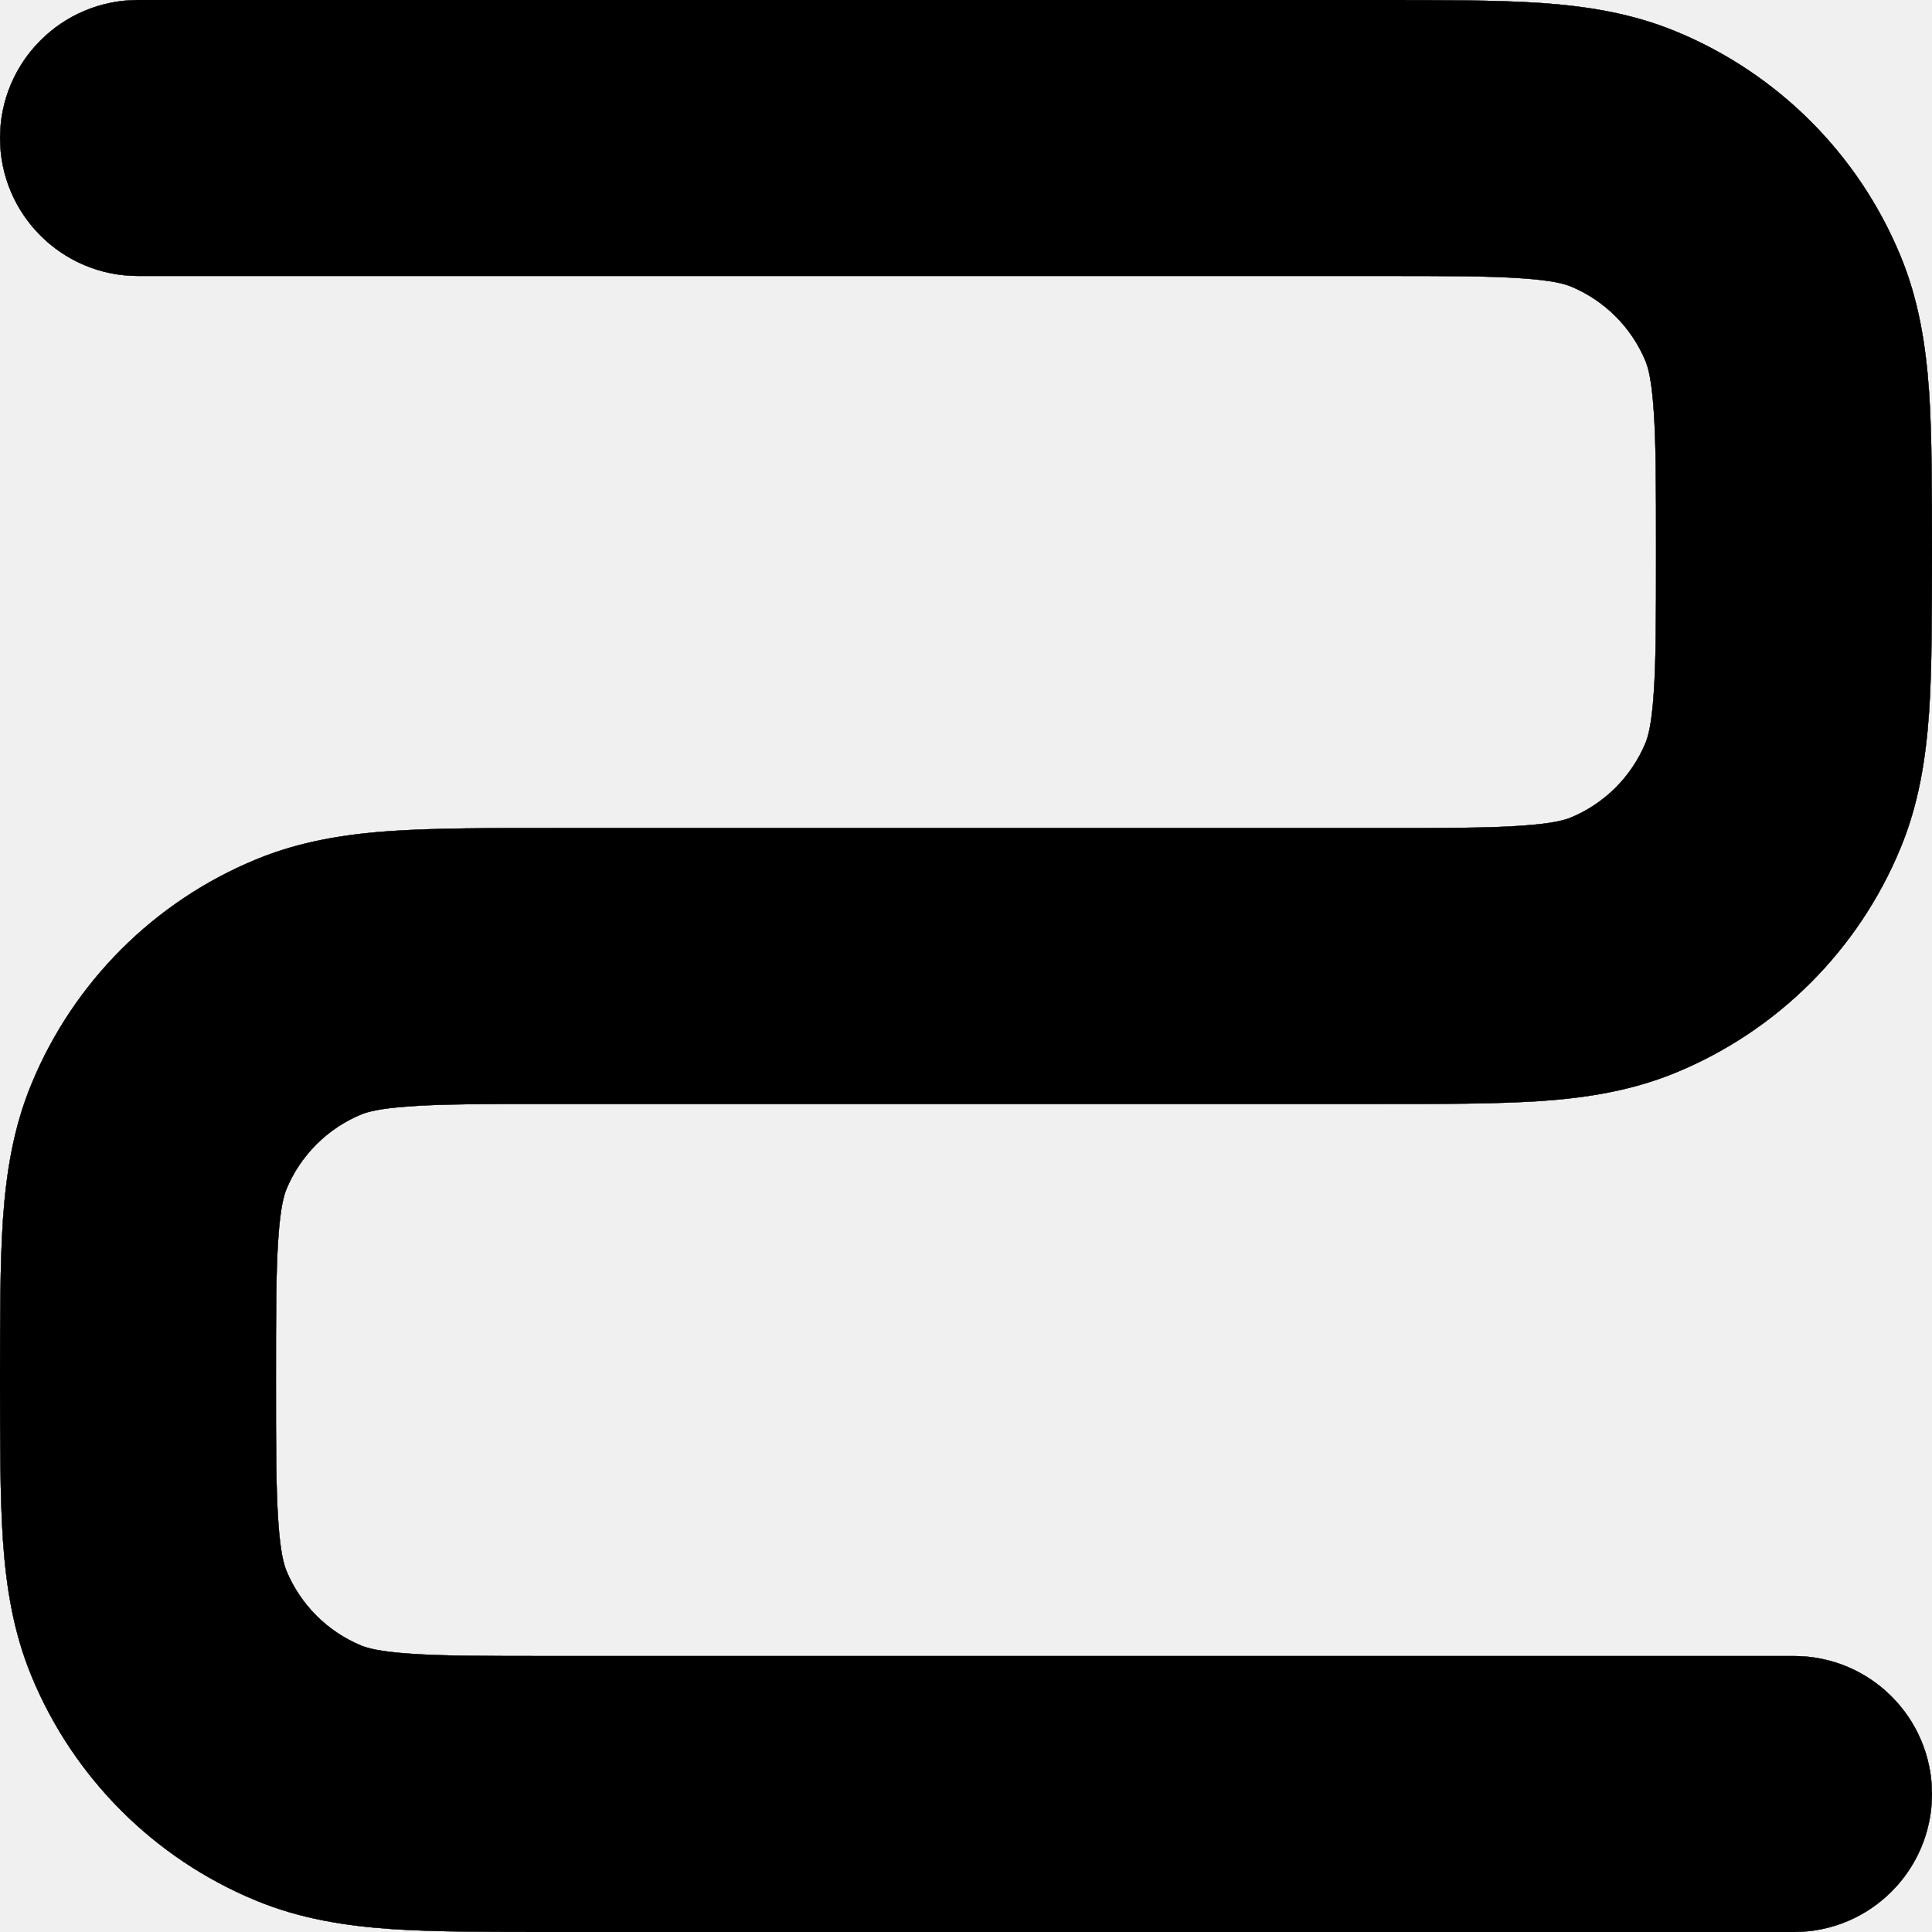
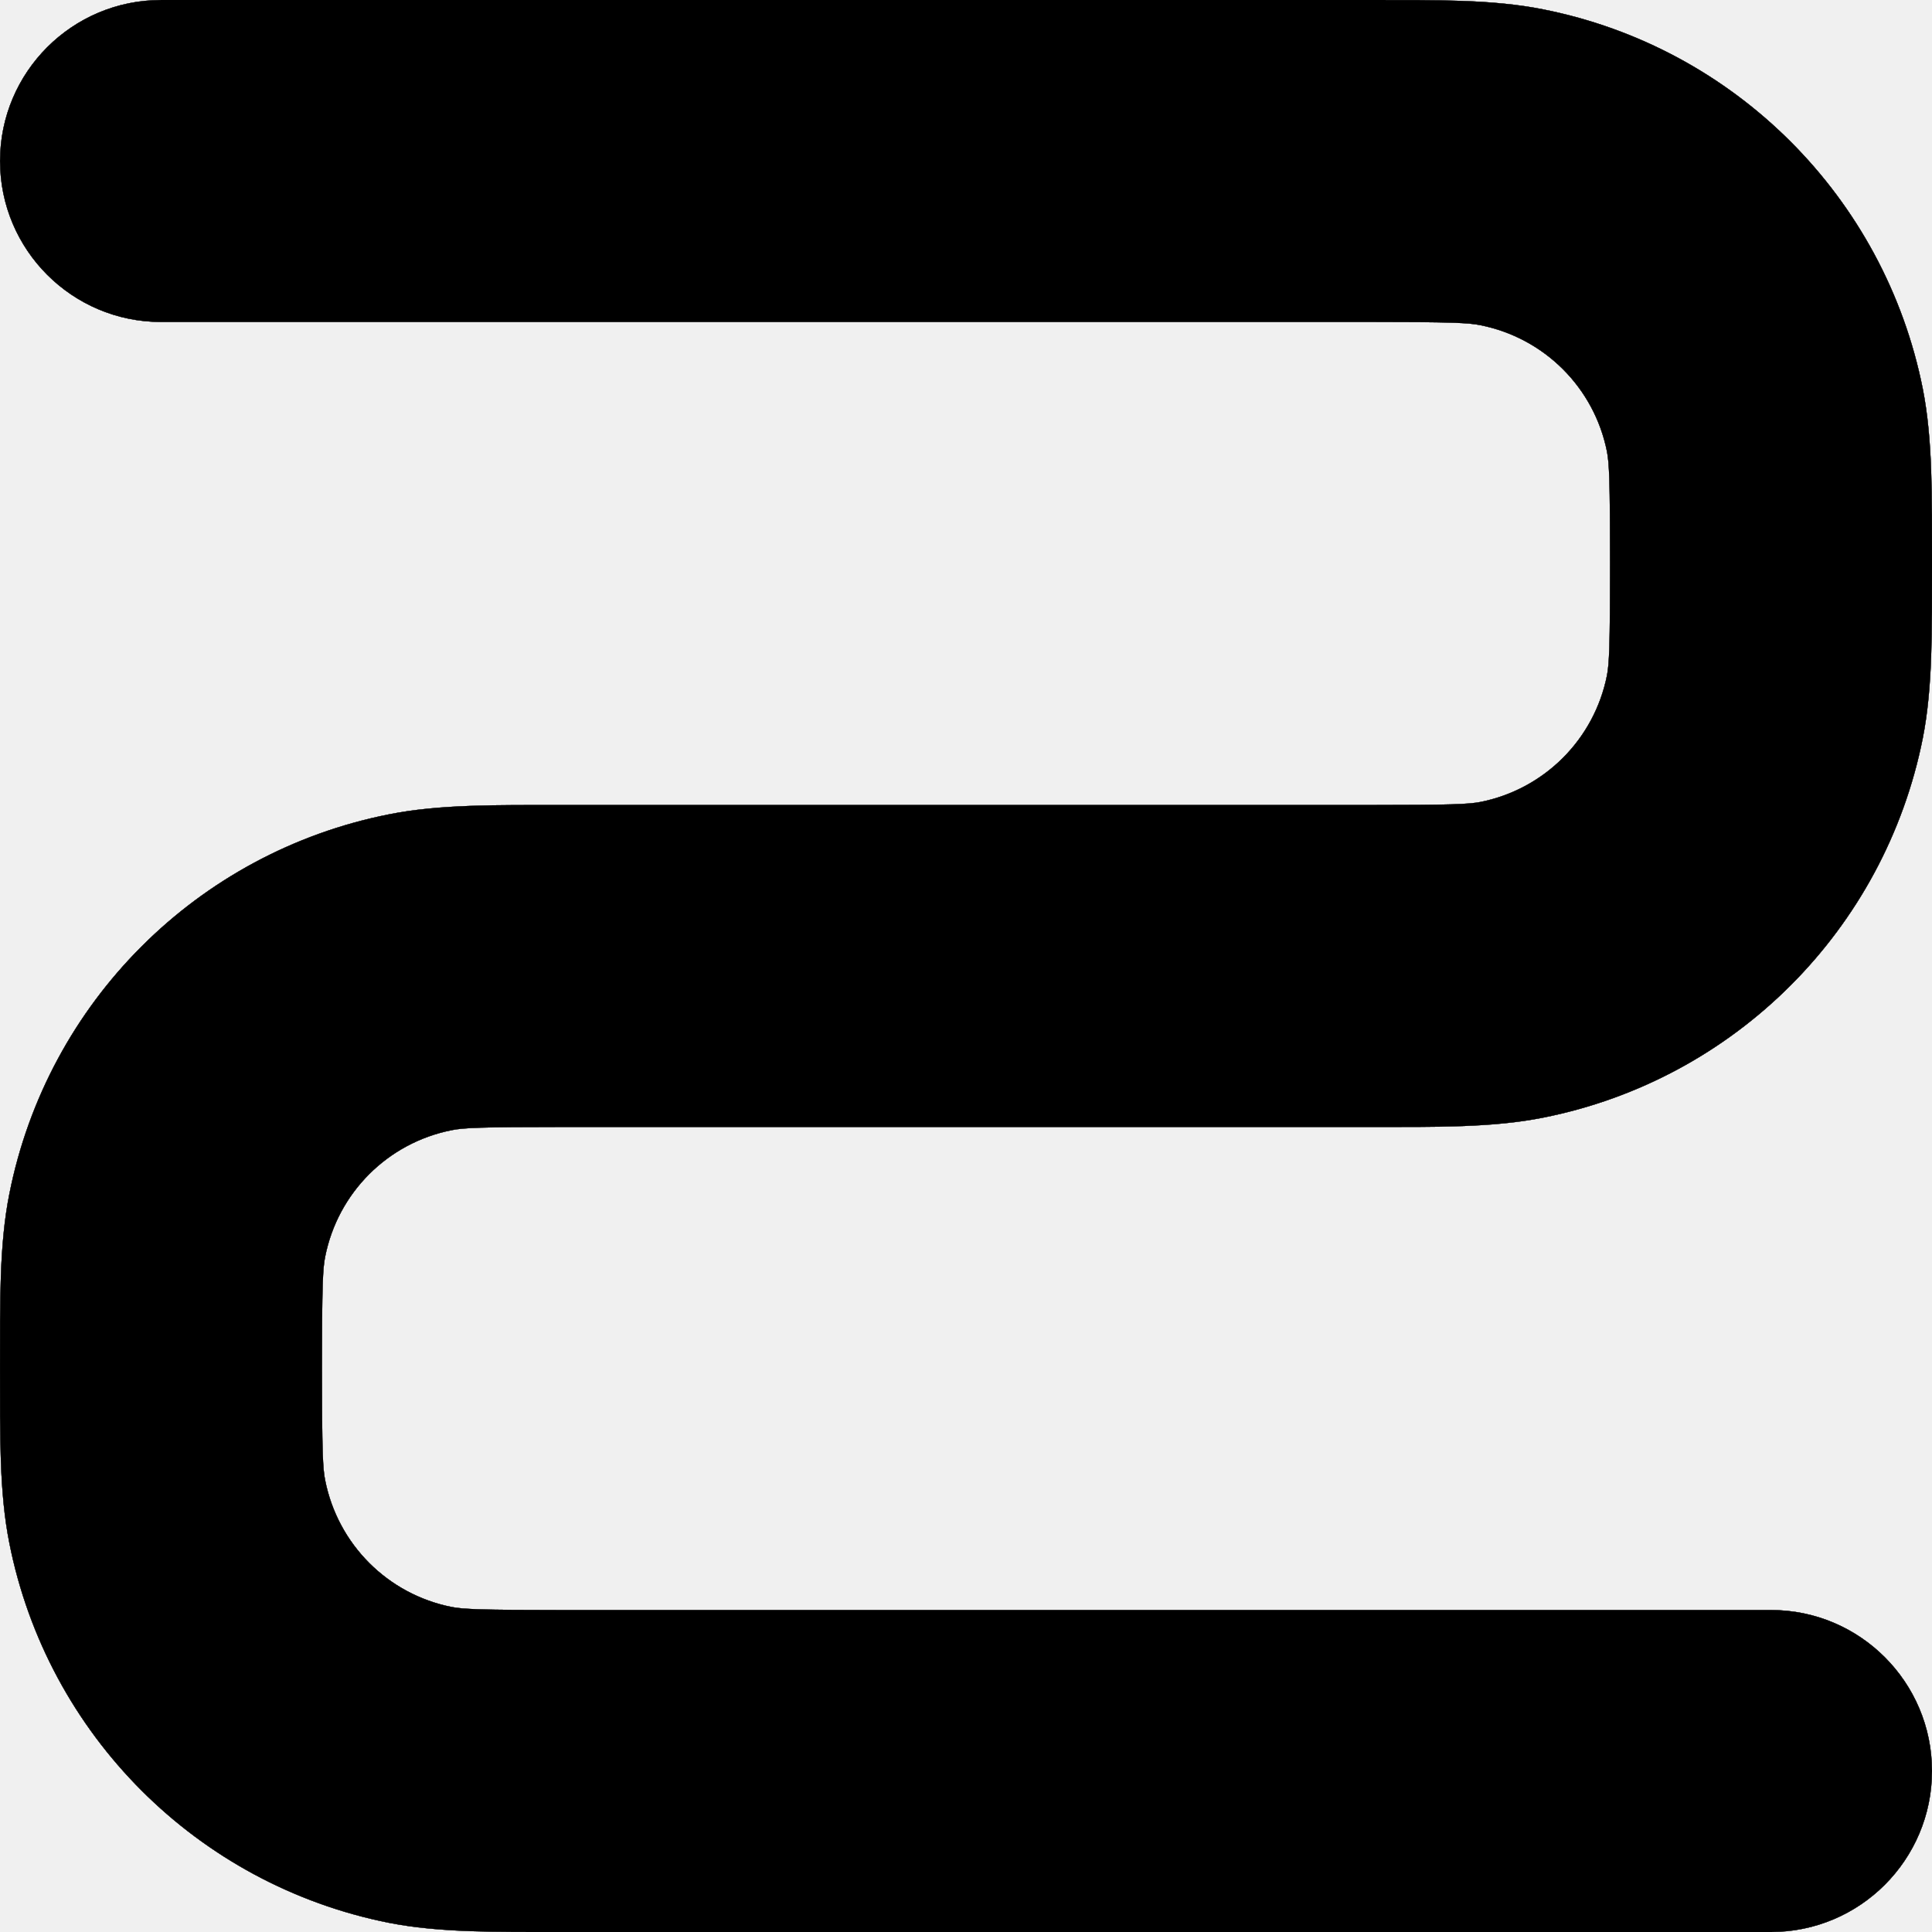
- <svg xmlns="http://www.w3.org/2000/svg" width="14" height="14" viewBox="0 0 14 14" fill="none">
-   <path d="M4.57625e-07 10C4.57554e-07 9.548 -0 9.159 0.021 8.838C0.044 8.508 0.094 8.177 0.229 7.852C0.533 7.117 1.117 6.533 1.852 6.229C2.177 6.094 2.508 6.044 2.838 6.021C3.159 6 3.548 6 4 6H10C10.48 6 10.789 6 11.026 5.983C11.254 5.968 11.341 5.941 11.383 5.924C11.628 5.822 11.822 5.628 11.924 5.383C11.941 5.341 11.968 5.254 11.983 5.026C12 4.789 12 4.48 12 4C12 3.52 12 3.211 11.983 2.974C11.968 2.746 11.941 2.659 11.924 2.617C11.822 2.372 11.628 2.178 11.383 2.076C11.341 2.059 11.254 2.032 11.026 2.017C10.789 2 10.48 2 10 2H1C0.448 2 4.57625e-07 1.552 4.57625e-07 1C4.57625e-07 0.448 0.448 4.5758e-07 1 4.5758e-07H10C10.452 4.5758e-07 10.841 -0 11.162 0.021C11.492 0.044 11.822 0.094 12.148 0.229C12.883 0.533 13.467 1.117 13.771 1.852C13.906 2.177 13.956 2.508 13.979 2.838C14 3.159 14 3.548 14 4C14 4.452 14 4.841 13.979 5.162C13.956 5.492 13.906 5.823 13.771 6.148C13.467 6.883 12.883 7.467 12.148 7.771C11.822 7.906 11.492 7.956 11.162 7.979C10.841 8 10.452 8 10 8H4C3.52 8 3.211 8 2.974 8.017C2.746 8.032 2.659 8.059 2.617 8.076C2.372 8.178 2.178 8.372 2.076 8.617C2.059 8.659 2.032 8.746 2.017 8.974C2 9.211 2 9.52 2 10C2 10.48 2 10.789 2.017 11.026C2.032 11.254 2.059 11.341 2.076 11.383C2.178 11.628 2.372 11.822 2.617 11.924C2.659 11.941 2.746 11.968 2.974 11.983C3.211 12 3.52 12 4 12H13C13.552 12 14 12.448 14 13C14 13.552 13.552 14 13 14H4C3.548 14 3.159 14 2.838 13.979C2.508 13.956 2.177 13.906 1.852 13.771C1.117 13.467 0.533 12.883 0.229 12.148C0.094 11.822 0.044 11.492 0.021 11.162C-0 10.841 4.57625e-07 10.452 4.57625e-07 10Z" fill="black" style="mix-blend-mode:overlay" />
-   <path d="M4.57625e-07 10C4.57554e-07 9.548 -0 9.159 0.021 8.838C0.044 8.508 0.094 8.177 0.229 7.852C0.533 7.117 1.117 6.533 1.852 6.229C2.177 6.094 2.508 6.044 2.838 6.021C3.159 6 3.548 6 4 6H10C10.48 6 10.789 6 11.026 5.983C11.254 5.968 11.341 5.941 11.383 5.924C11.628 5.822 11.822 5.628 11.924 5.383C11.941 5.341 11.968 5.254 11.983 5.026C12 4.789 12 4.48 12 4C12 3.52 12 3.211 11.983 2.974C11.968 2.746 11.941 2.659 11.924 2.617C11.822 2.372 11.628 2.178 11.383 2.076C11.341 2.059 11.254 2.032 11.026 2.017C10.789 2 10.48 2 10 2H1C0.448 2 4.57625e-07 1.552 4.57625e-07 1C4.57625e-07 0.448 0.448 4.5758e-07 1 4.5758e-07H10C10.452 4.5758e-07 10.841 -0 11.162 0.021C11.492 0.044 11.822 0.094 12.148 0.229C12.883 0.533 13.467 1.117 13.771 1.852C13.906 2.177 13.956 2.508 13.979 2.838C14 3.159 14 3.548 14 4C14 4.452 14 4.841 13.979 5.162C13.956 5.492 13.906 5.823 13.771 6.148C13.467 6.883 12.883 7.467 12.148 7.771C11.822 7.906 11.492 7.956 11.162 7.979C10.841 8 10.452 8 10 8H4C3.52 8 3.211 8 2.974 8.017C2.746 8.032 2.659 8.059 2.617 8.076C2.372 8.178 2.178 8.372 2.076 8.617C2.059 8.659 2.032 8.746 2.017 8.974C2 9.211 2 9.52 2 10C2 10.48 2 10.789 2.017 11.026C2.032 11.254 2.059 11.341 2.076 11.383C2.178 11.628 2.372 11.822 2.617 11.924C2.659 11.941 2.746 11.968 2.974 11.983C3.211 12 3.52 12 4 12H13C13.552 12 14 12.448 14 13C14 13.552 13.552 14 13 14H4C3.548 14 3.159 14 2.838 13.979C2.508 13.956 2.177 13.906 1.852 13.771C1.117 13.467 0.533 12.883 0.229 12.148C0.094 11.822 0.044 11.492 0.021 11.162C-0 10.841 4.57625e-07 10.452 4.57625e-07 10Z" fill="black" fill-opacity="0.983" />
-   <path d="M4.57625e-07 10C4.57554e-07 9.548 -0 9.159 0.021 8.838C0.044 8.508 0.094 8.177 0.229 7.852C0.533 7.117 1.117 6.533 1.852 6.229C2.177 6.094 2.508 6.044 2.838 6.021C3.159 6 3.548 6 4 6H10C10.48 6 10.789 6 11.026 5.983C11.254 5.968 11.341 5.941 11.383 5.924C11.628 5.822 11.822 5.628 11.924 5.383C11.941 5.341 11.968 5.254 11.983 5.026C12 4.789 12 4.48 12 4C12 3.52 12 3.211 11.983 2.974C11.968 2.746 11.941 2.659 11.924 2.617C11.822 2.372 11.628 2.178 11.383 2.076C11.341 2.059 11.254 2.032 11.026 2.017C10.789 2 10.48 2 10 2H1C0.448 2 4.57625e-07 1.552 4.57625e-07 1C4.57625e-07 0.448 0.448 4.5758e-07 1 4.5758e-07H10C10.452 4.5758e-07 10.841 -0 11.162 0.021C11.492 0.044 11.822 0.094 12.148 0.229C12.883 0.533 13.467 1.117 13.771 1.852C13.906 2.177 13.956 2.508 13.979 2.838C14 3.159 14 3.548 14 4C14 4.452 14 4.841 13.979 5.162C13.956 5.492 13.906 5.823 13.771 6.148C13.467 6.883 12.883 7.467 12.148 7.771C11.822 7.906 11.492 7.956 11.162 7.979C10.841 8 10.452 8 10 8H4C3.52 8 3.211 8 2.974 8.017C2.746 8.032 2.659 8.059 2.617 8.076C2.372 8.178 2.178 8.372 2.076 8.617C2.059 8.659 2.032 8.746 2.017 8.974C2 9.211 2 9.52 2 10C2 10.48 2 10.789 2.017 11.026C2.032 11.254 2.059 11.341 2.076 11.383C2.178 11.628 2.372 11.822 2.617 11.924C2.659 11.941 2.746 11.968 2.974 11.983C3.211 12 3.52 12 4 12H13C13.552 12 14 12.448 14 13C14 13.552 13.552 14 13 14H4C3.548 14 3.159 14 2.838 13.979C2.508 13.956 2.177 13.906 1.852 13.771C1.117 13.467 0.533 12.883 0.229 12.148C0.094 11.822 0.044 11.492 0.021 11.162C-0 10.841 4.57625e-07 10.452 4.57625e-07 10Z" fill="white" style="mix-blend-mode:difference" />
-   <path d="M4.57625e-07 10C4.57554e-07 9.548 -0 9.159 0.021 8.838C0.044 8.508 0.094 8.177 0.229 7.852C0.533 7.117 1.117 6.533 1.852 6.229C2.177 6.094 2.508 6.044 2.838 6.021C3.159 6 3.548 6 4 6H10C10.48 6 10.789 6 11.026 5.983C11.254 5.968 11.341 5.941 11.383 5.924C11.628 5.822 11.822 5.628 11.924 5.383C11.941 5.341 11.968 5.254 11.983 5.026C12 4.789 12 4.48 12 4C12 3.52 12 3.211 11.983 2.974C11.968 2.746 11.941 2.659 11.924 2.617C11.822 2.372 11.628 2.178 11.383 2.076C11.341 2.059 11.254 2.032 11.026 2.017C10.789 2 10.48 2 10 2H1C0.448 2 4.57625e-07 1.552 4.57625e-07 1C4.57625e-07 0.448 0.448 4.5758e-07 1 4.5758e-07H10C10.452 4.5758e-07 10.841 -0 11.162 0.021C11.492 0.044 11.822 0.094 12.148 0.229C12.883 0.533 13.467 1.117 13.771 1.852C13.906 2.177 13.956 2.508 13.979 2.838C14 3.159 14 3.548 14 4C14 4.452 14 4.841 13.979 5.162C13.956 5.492 13.906 5.823 13.771 6.148C13.467 6.883 12.883 7.467 12.148 7.771C11.822 7.906 11.492 7.956 11.162 7.979C10.841 8 10.452 8 10 8H4C3.52 8 3.211 8 2.974 8.017C2.746 8.032 2.659 8.059 2.617 8.076C2.372 8.178 2.178 8.372 2.076 8.617C2.059 8.659 2.032 8.746 2.017 8.974C2 9.211 2 9.52 2 10C2 10.48 2 10.789 2.017 11.026C2.032 11.254 2.059 11.341 2.076 11.383C2.178 11.628 2.372 11.822 2.617 11.924C2.659 11.941 2.746 11.968 2.974 11.983C3.211 12 3.52 12 4 12H13C13.552 12 14 12.448 14 13C14 13.552 13.552 14 13 14H4C3.548 14 3.159 14 2.838 13.979C2.508 13.956 2.177 13.906 1.852 13.771C1.117 13.467 0.533 12.883 0.229 12.148C0.094 11.822 0.044 11.492 0.021 11.162C-0 10.841 4.57625e-07 10.452 4.57625e-07 10Z" fill="black" style="mix-blend-mode:saturation" />
-   <path d="M4.57625e-07 10C4.57554e-07 9.548 -0 9.159 0.021 8.838C0.044 8.508 0.094 8.177 0.229 7.852C0.533 7.117 1.117 6.533 1.852 6.229C2.177 6.094 2.508 6.044 2.838 6.021C3.159 6 3.548 6 4 6H10C10.48 6 10.789 6 11.026 5.983C11.254 5.968 11.341 5.941 11.383 5.924C11.628 5.822 11.822 5.628 11.924 5.383C11.941 5.341 11.968 5.254 11.983 5.026C12 4.789 12 4.48 12 4C12 3.52 12 3.211 11.983 2.974C11.968 2.746 11.941 2.659 11.924 2.617C11.822 2.372 11.628 2.178 11.383 2.076C11.341 2.059 11.254 2.032 11.026 2.017C10.789 2 10.48 2 10 2H1C0.448 2 4.57625e-07 1.552 4.57625e-07 1C4.57625e-07 0.448 0.448 4.5758e-07 1 4.5758e-07H10C10.452 4.5758e-07 10.841 -0 11.162 0.021C11.492 0.044 11.822 0.094 12.148 0.229C12.883 0.533 13.467 1.117 13.771 1.852C13.906 2.177 13.956 2.508 13.979 2.838C14 3.159 14 3.548 14 4C14 4.452 14 4.841 13.979 5.162C13.956 5.492 13.906 5.823 13.771 6.148C13.467 6.883 12.883 7.467 12.148 7.771C11.822 7.906 11.492 7.956 11.162 7.979C10.841 8 10.452 8 10 8H4C3.52 8 3.211 8 2.974 8.017C2.746 8.032 2.659 8.059 2.617 8.076C2.372 8.178 2.178 8.372 2.076 8.617C2.059 8.659 2.032 8.746 2.017 8.974C2 9.211 2 9.52 2 10C2 10.48 2 10.789 2.017 11.026C2.032 11.254 2.059 11.341 2.076 11.383C2.178 11.628 2.372 11.822 2.617 11.924C2.659 11.941 2.746 11.968 2.974 11.983C3.211 12 3.52 12 4 12H13C13.552 12 14 12.448 14 13C14 13.552 13.552 14 13 14H4C3.548 14 3.159 14 2.838 13.979C2.508 13.956 2.177 13.906 1.852 13.771C1.117 13.467 0.533 12.883 0.229 12.148C0.094 11.822 0.044 11.492 0.021 11.162C-0 10.841 4.57625e-07 10.452 4.57625e-07 10Z" fill="black" style="mix-blend-mode:color-burn" />
+ <svg xmlns="http://www.w3.org/2000/svg" width="12" height="12" viewBox="0 0 12 12" fill="none">
+   <path d="M8.56204e-05 8.5C8.5619e-05 8.084 -0.005 7.729 0.058 7.415C0.294 6.225 1.225 5.294 2.415 5.058C2.729 4.995 3.083 5 3.5 5H8.5C9.013 5 9.123 4.995 9.195 4.981C9.592 4.902 9.902 4.592 9.981 4.195C9.995 4.123 10 4.013 10 3.5C10 2.987 9.995 2.877 9.981 2.805C9.902 2.408 9.592 2.099 9.195 2.02C9.123 2.005 9.013 2 8.5 2H1C0.448 2 8.56204e-05 1.552 8.56204e-05 1C8.56204e-05 0.448 0.448 8.5617e-05 1 8.5617e-05H8.5C8.917 8.5617e-05 9.271 -0.005 9.585 0.058C10.775 0.294 11.706 1.225 11.943 2.415C12.005 2.729 12 3.083 12 3.5C12 3.917 12.005 4.271 11.943 4.585C11.706 5.775 10.775 6.706 9.585 6.942C9.271 7.005 8.917 7 8.5 7H3.5C2.987 7 2.877 7.005 2.805 7.02C2.408 7.099 2.099 7.408 2.02 7.805C2.005 7.877 2 7.987 2 8.5C2 9.013 2.005 9.123 2.02 9.195C2.099 9.592 2.408 9.902 2.805 9.981C2.877 9.995 2.987 10 3.5 10H11C11.552 10 12 10.448 12 11C12 11.552 11.552 12 11 12H3.5C3.083 12 2.729 12.005 2.415 11.943C1.225 11.706 0.294 10.775 0.058 9.585C-0.005 9.271 8.56204e-05 8.917 8.56204e-05 8.5Z" fill="black" style="mix-blend-mode:overlay" />
+   <path d="M8.56204e-05 8.5C8.5619e-05 8.084 -0.005 7.729 0.058 7.415C0.294 6.225 1.225 5.294 2.415 5.058C2.729 4.995 3.083 5 3.5 5H8.5C9.013 5 9.123 4.995 9.195 4.981C9.592 4.902 9.902 4.592 9.981 4.195C9.995 4.123 10 4.013 10 3.5C10 2.987 9.995 2.877 9.981 2.805C9.902 2.408 9.592 2.099 9.195 2.02C9.123 2.005 9.013 2 8.5 2H1C0.448 2 8.56204e-05 1.552 8.56204e-05 1C8.56204e-05 0.448 0.448 8.5617e-05 1 8.5617e-05H8.5C8.917 8.5617e-05 9.271 -0.005 9.585 0.058C10.775 0.294 11.706 1.225 11.943 2.415C12.005 2.729 12 3.083 12 3.5C12 3.917 12.005 4.271 11.943 4.585C11.706 5.775 10.775 6.706 9.585 6.942C9.271 7.005 8.917 7 8.5 7H3.5C2.987 7 2.877 7.005 2.805 7.02C2.408 7.099 2.099 7.408 2.02 7.805C2.005 7.877 2 7.987 2 8.5C2 9.013 2.005 9.123 2.02 9.195C2.099 9.592 2.408 9.902 2.805 9.981C2.877 9.995 2.987 10 3.5 10H11C11.552 10 12 10.448 12 11C12 11.552 11.552 12 11 12H3.5C3.083 12 2.729 12.005 2.415 11.943C1.225 11.706 0.294 10.775 0.058 9.585C-0.005 9.271 8.56204e-05 8.917 8.56204e-05 8.5Z" fill="black" fill-opacity="0.983" />
+   <path d="M8.56204e-05 8.5C8.5619e-05 8.084 -0.005 7.729 0.058 7.415C0.294 6.225 1.225 5.294 2.415 5.058C2.729 4.995 3.083 5 3.5 5H8.5C9.013 5 9.123 4.995 9.195 4.981C9.592 4.902 9.902 4.592 9.981 4.195C9.995 4.123 10 4.013 10 3.5C10 2.987 9.995 2.877 9.981 2.805C9.902 2.408 9.592 2.099 9.195 2.02C9.123 2.005 9.013 2 8.5 2H1C0.448 2 8.56204e-05 1.552 8.56204e-05 1C8.56204e-05 0.448 0.448 8.5617e-05 1 8.5617e-05H8.5C8.917 8.5617e-05 9.271 -0.005 9.585 0.058C10.775 0.294 11.706 1.225 11.943 2.415C12.005 2.729 12 3.083 12 3.5C12 3.917 12.005 4.271 11.943 4.585C11.706 5.775 10.775 6.706 9.585 6.942C9.271 7.005 8.917 7 8.5 7H3.5C2.987 7 2.877 7.005 2.805 7.02C2.408 7.099 2.099 7.408 2.02 7.805C2.005 7.877 2 7.987 2 8.5C2 9.013 2.005 9.123 2.02 9.195C2.099 9.592 2.408 9.902 2.805 9.981C2.877 9.995 2.987 10 3.5 10H11C11.552 10 12 10.448 12 11C12 11.552 11.552 12 11 12H3.5C3.083 12 2.729 12.005 2.415 11.943C1.225 11.706 0.294 10.775 0.058 9.585C-0.005 9.271 8.56204e-05 8.917 8.56204e-05 8.5Z" fill="white" style="mix-blend-mode:difference" />
+   <path d="M8.56204e-05 8.5C8.5619e-05 8.084 -0.005 7.729 0.058 7.415C0.294 6.225 1.225 5.294 2.415 5.058C2.729 4.995 3.083 5 3.5 5H8.5C9.013 5 9.123 4.995 9.195 4.981C9.592 4.902 9.902 4.592 9.981 4.195C9.995 4.123 10 4.013 10 3.5C10 2.987 9.995 2.877 9.981 2.805C9.902 2.408 9.592 2.099 9.195 2.02C9.123 2.005 9.013 2 8.5 2H1C0.448 2 8.56204e-05 1.552 8.56204e-05 1C8.56204e-05 0.448 0.448 8.5617e-05 1 8.5617e-05H8.5C8.917 8.5617e-05 9.271 -0.005 9.585 0.058C10.775 0.294 11.706 1.225 11.943 2.415C12.005 2.729 12 3.083 12 3.5C12 3.917 12.005 4.271 11.943 4.585C11.706 5.775 10.775 6.706 9.585 6.942C9.271 7.005 8.917 7 8.5 7H3.5C2.987 7 2.877 7.005 2.805 7.02C2.408 7.099 2.099 7.408 2.02 7.805C2.005 7.877 2 7.987 2 8.5C2 9.013 2.005 9.123 2.02 9.195C2.099 9.592 2.408 9.902 2.805 9.981C2.877 9.995 2.987 10 3.5 10H11C11.552 10 12 10.448 12 11C12 11.552 11.552 12 11 12H3.5C3.083 12 2.729 12.005 2.415 11.943C1.225 11.706 0.294 10.775 0.058 9.585C-0.005 9.271 8.56204e-05 8.917 8.56204e-05 8.5Z" fill="black" style="mix-blend-mode:saturation" />
+   <path d="M8.56204e-05 8.5C8.5619e-05 8.084 -0.005 7.729 0.058 7.415C0.294 6.225 1.225 5.294 2.415 5.058C2.729 4.995 3.083 5 3.5 5H8.5C9.013 5 9.123 4.995 9.195 4.981C9.592 4.902 9.902 4.592 9.981 4.195C9.995 4.123 10 4.013 10 3.5C10 2.987 9.995 2.877 9.981 2.805C9.902 2.408 9.592 2.099 9.195 2.02C9.123 2.005 9.013 2 8.5 2H1C0.448 2 8.56204e-05 1.552 8.56204e-05 1C8.56204e-05 0.448 0.448 8.5617e-05 1 8.5617e-05H8.5C8.917 8.5617e-05 9.271 -0.005 9.585 0.058C10.775 0.294 11.706 1.225 11.943 2.415C12.005 2.729 12 3.083 12 3.5C12 3.917 12.005 4.271 11.943 4.585C11.706 5.775 10.775 6.706 9.585 6.942C9.271 7.005 8.917 7 8.5 7H3.5C2.987 7 2.877 7.005 2.805 7.02C2.408 7.099 2.099 7.408 2.02 7.805C2.005 7.877 2 7.987 2 8.5C2 9.013 2.005 9.123 2.02 9.195C2.099 9.592 2.408 9.902 2.805 9.981C2.877 9.995 2.987 10 3.5 10H11C11.552 10 12 10.448 12 11C12 11.552 11.552 12 11 12H3.5C3.083 12 2.729 12.005 2.415 11.943C1.225 11.706 0.294 10.775 0.058 9.585C-0.005 9.271 8.56204e-05 8.917 8.56204e-05 8.5Z" fill="black" style="mix-blend-mode:color-burn" />
</svg>
